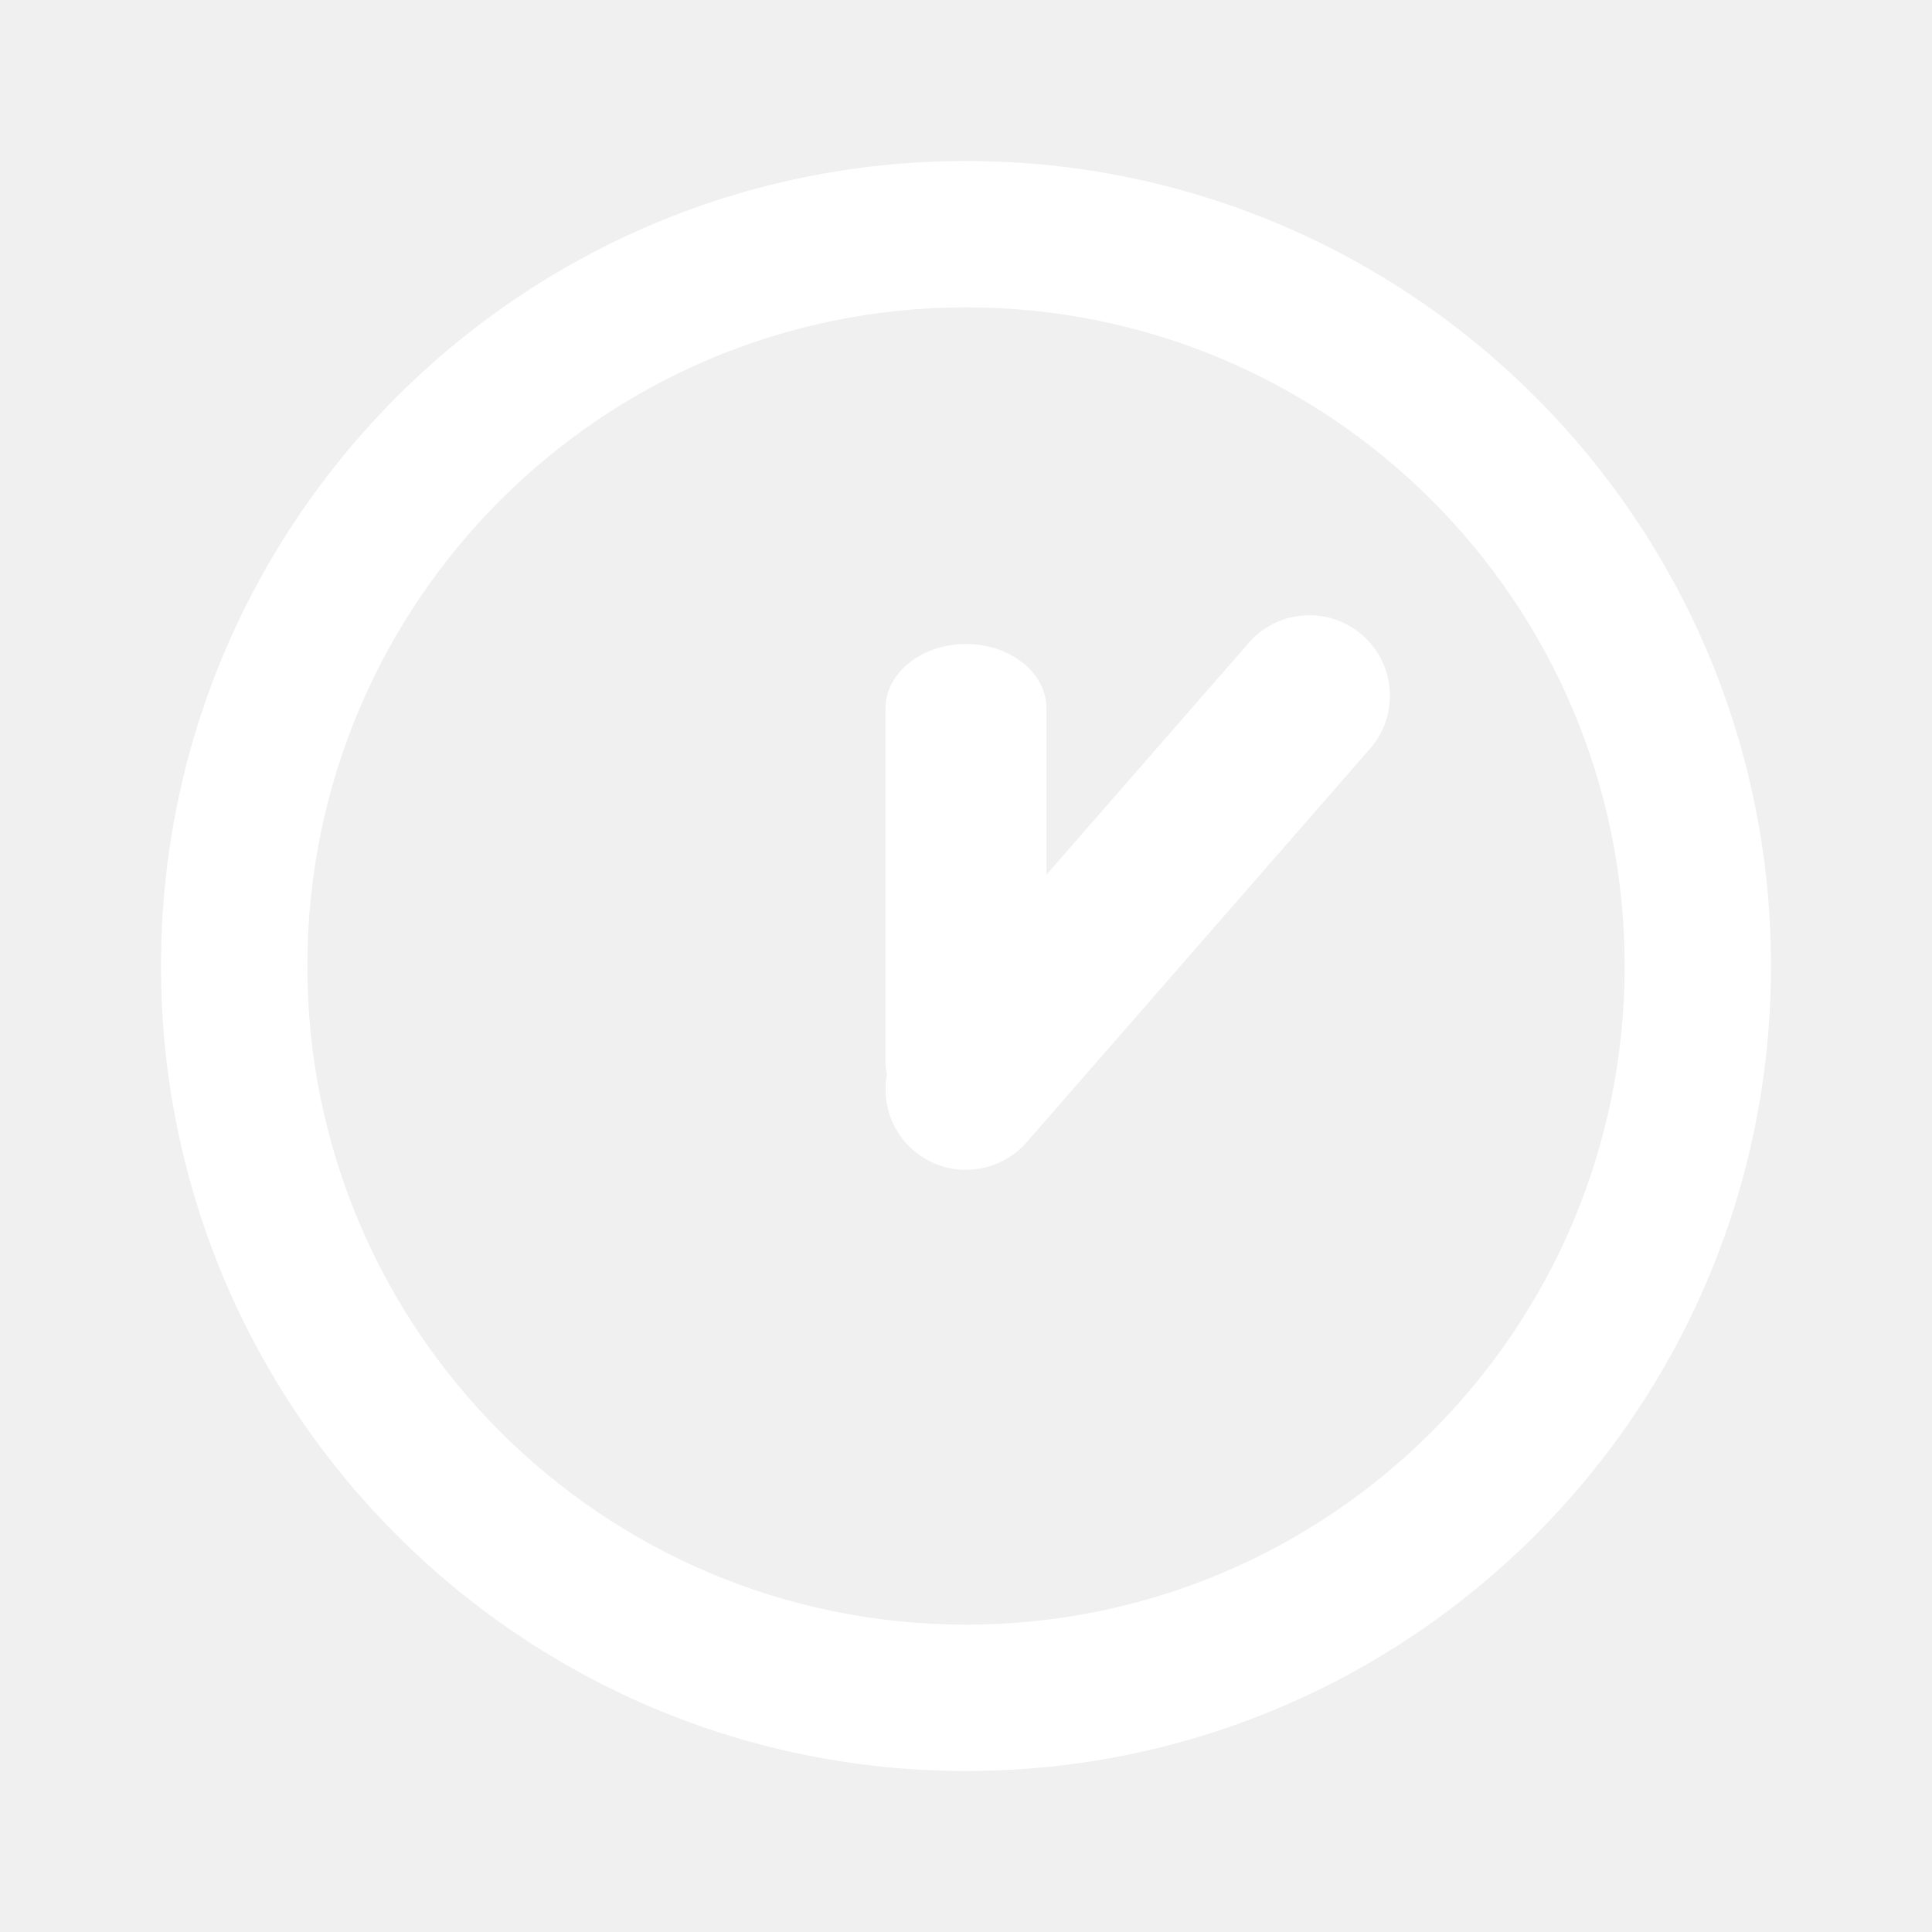
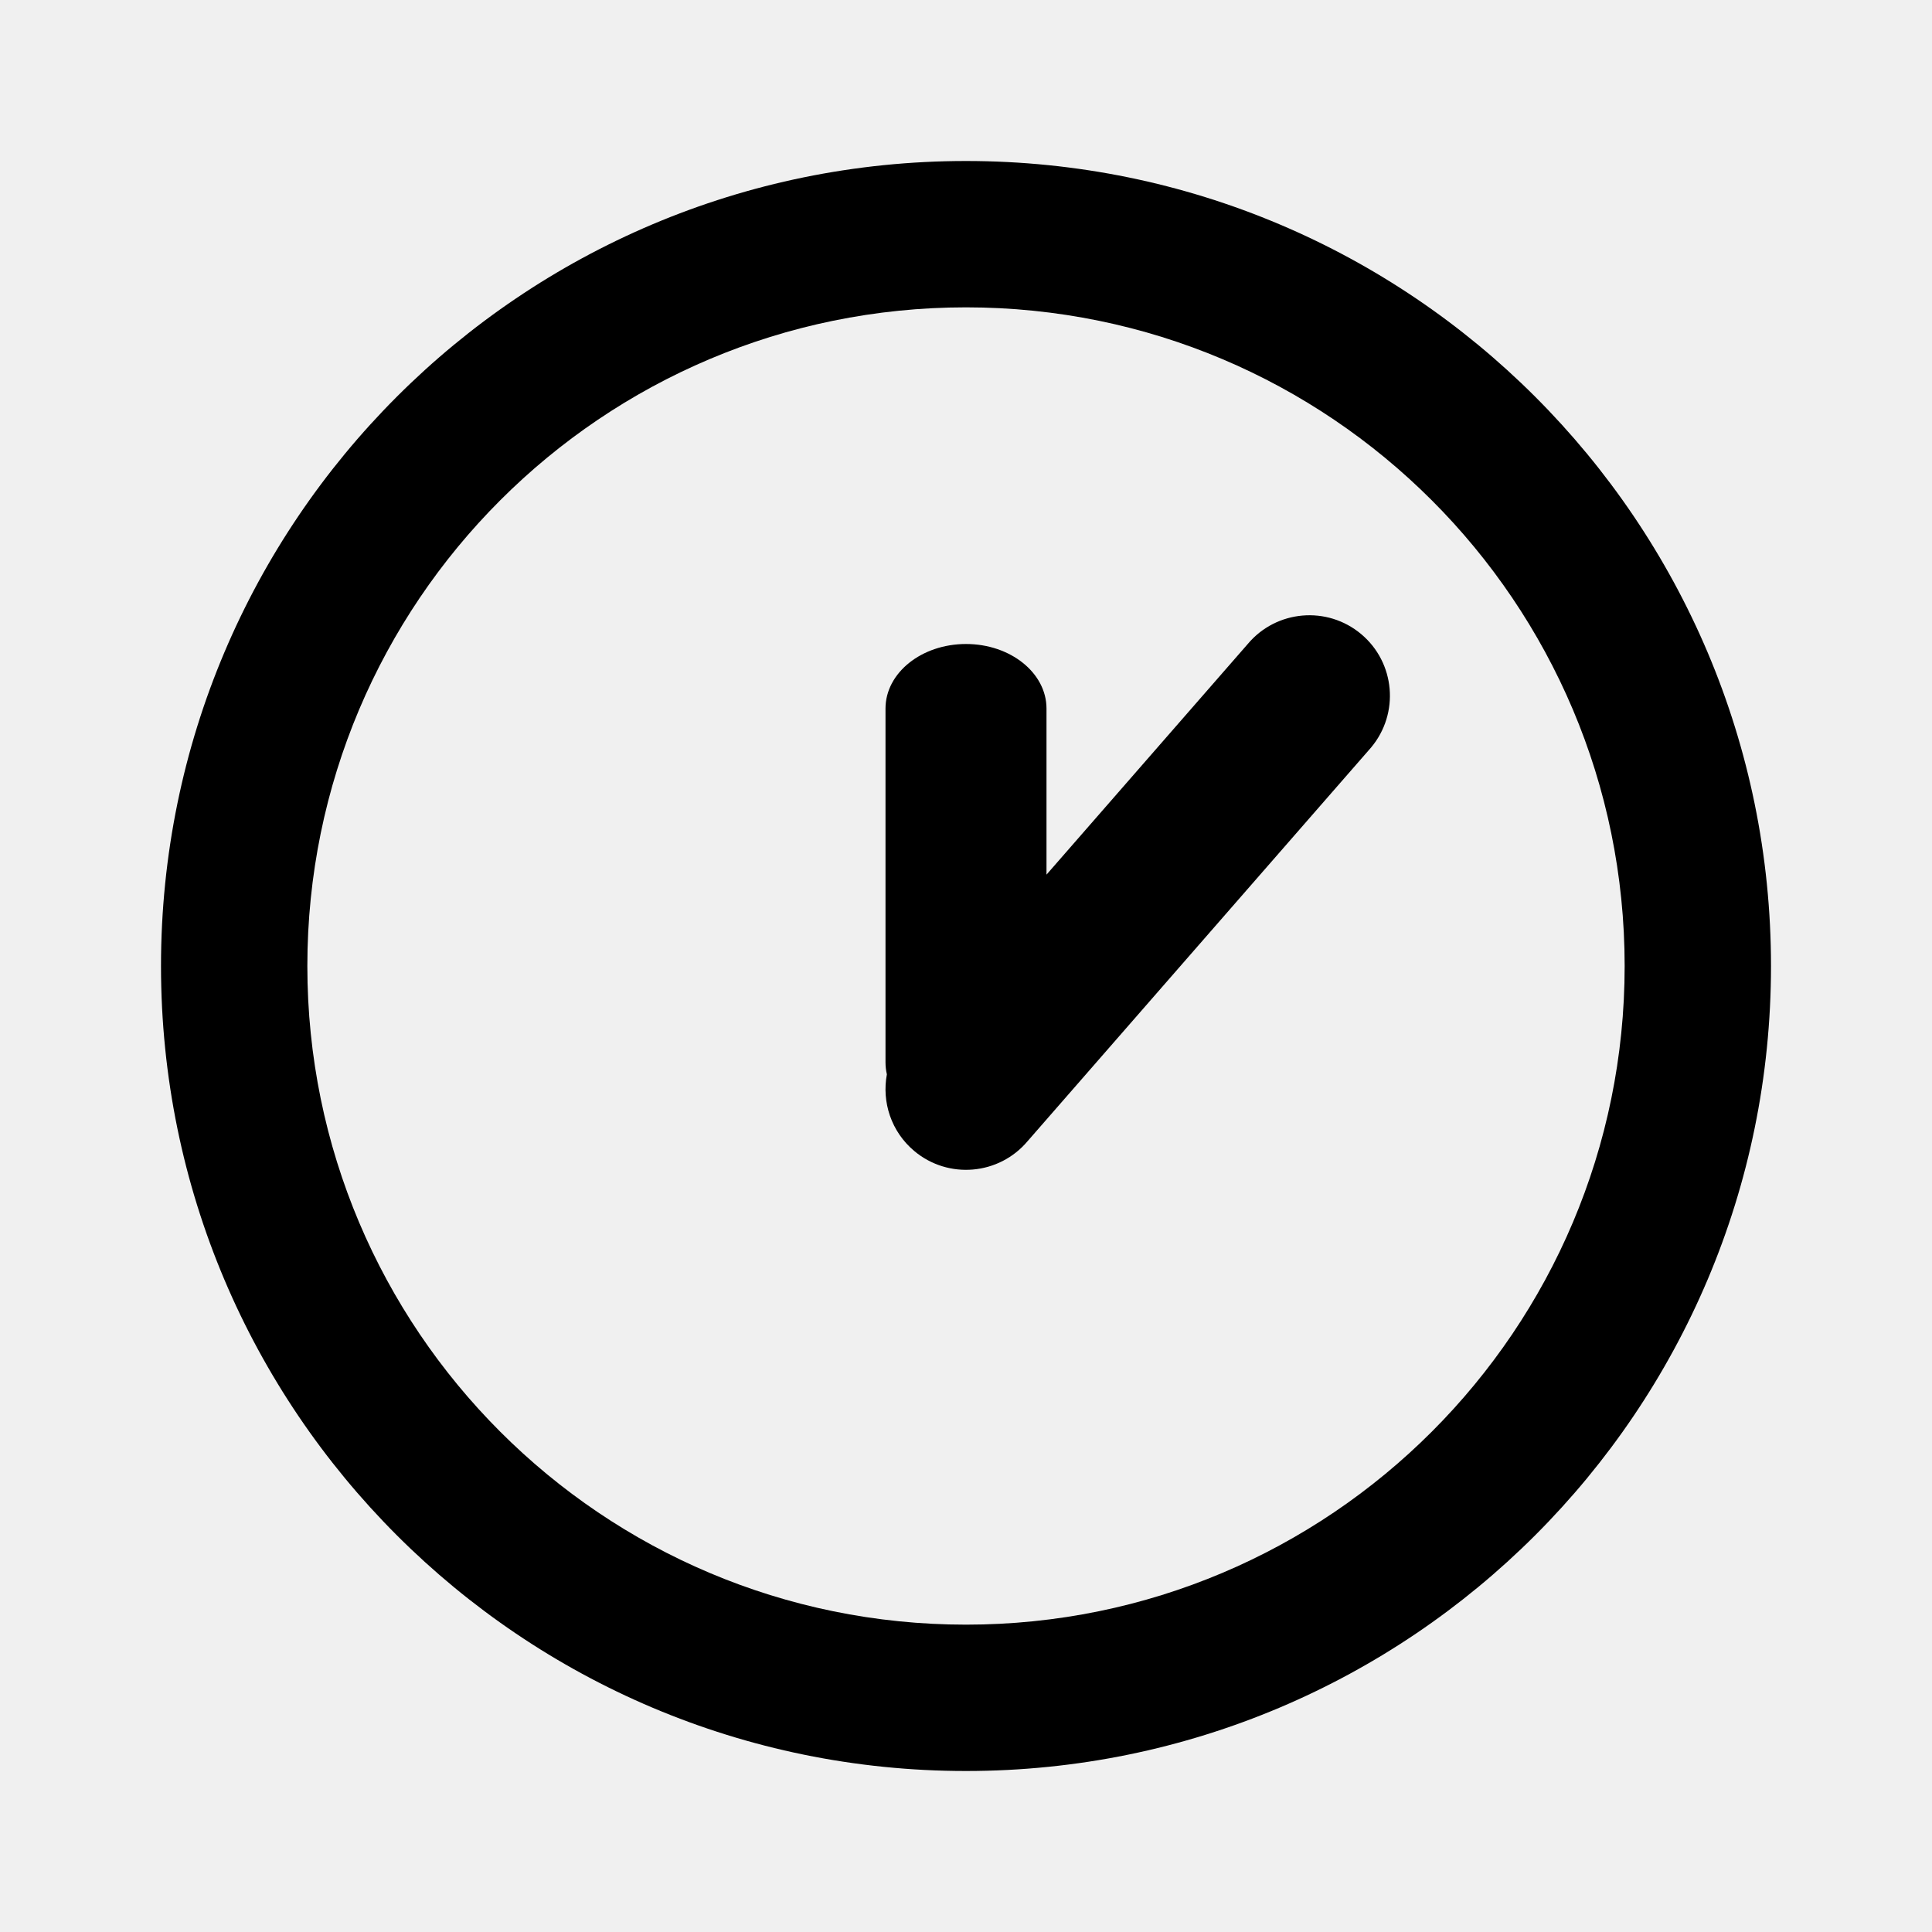
<svg xmlns="http://www.w3.org/2000/svg" width="24" height="24" viewBox="0 0 24 24" fill="none">
-   <path fill-rule="evenodd" clip-rule="evenodd" d="M2 12C2 6.477 6.477 2 12 2C17.523 2 22 6.477 22 12C22 17.523 17.523 22 12 22C6.477 22 2 17.523 2 12ZM12 3.818C7.481 3.818 3.818 7.481 3.818 12C3.818 16.519 7.481 20.182 12 20.182C16.519 20.182 20.182 16.519 20.182 12C20.182 7.481 16.519 3.818 12 3.818Z" fill="white" />
-   <path fill-rule="evenodd" clip-rule="evenodd" d="M11.017 13.346C10.953 13.69 11.07 14.057 11.357 14.298C11.78 14.653 12.411 14.598 12.766 14.175L17.032 9.286C17.387 8.862 17.332 8.232 16.909 7.877C16.486 7.522 15.855 7.577 15.5 8L13 10.865V8.802C13 8.359 12.552 8 12 8C11.448 8 11 8.359 11 8.802V13.197C11 13.248 11.006 13.298 11.017 13.346Z" fill="white" />
+   <path fill-rule="evenodd" d="M2 12C2 6.477 6.477 2 12 2C17.523 2 22 6.477 22 12C22 17.523 17.523 22 12 22C6.477 22 2 17.523 2 12ZM12 3.818C7.481 3.818 3.818 7.481 3.818 12C3.818 16.519 7.481 20.182 12 20.182C16.519 20.182 20.182 16.519 20.182 12C20.182 7.481 16.519 3.818 12 3.818Z" fill="black" />
+   <path fill-rule="evenodd" d="M11.017 13.346C10.953 13.69 11.07 14.057 11.357 14.298C11.78 14.653 12.411 14.598 12.766 14.175L17.032 9.286C17.387 8.862 17.332 8.232 16.909 7.877C16.486 7.522 15.855 7.577 15.5 8L13 10.865V8.802C13 8.359 12.552 8 12 8C11.448 8 11 8.359 11 8.802V13.197C11 13.248 11.006 13.298 11.017 13.346Z" fill="black" />
</svg>
